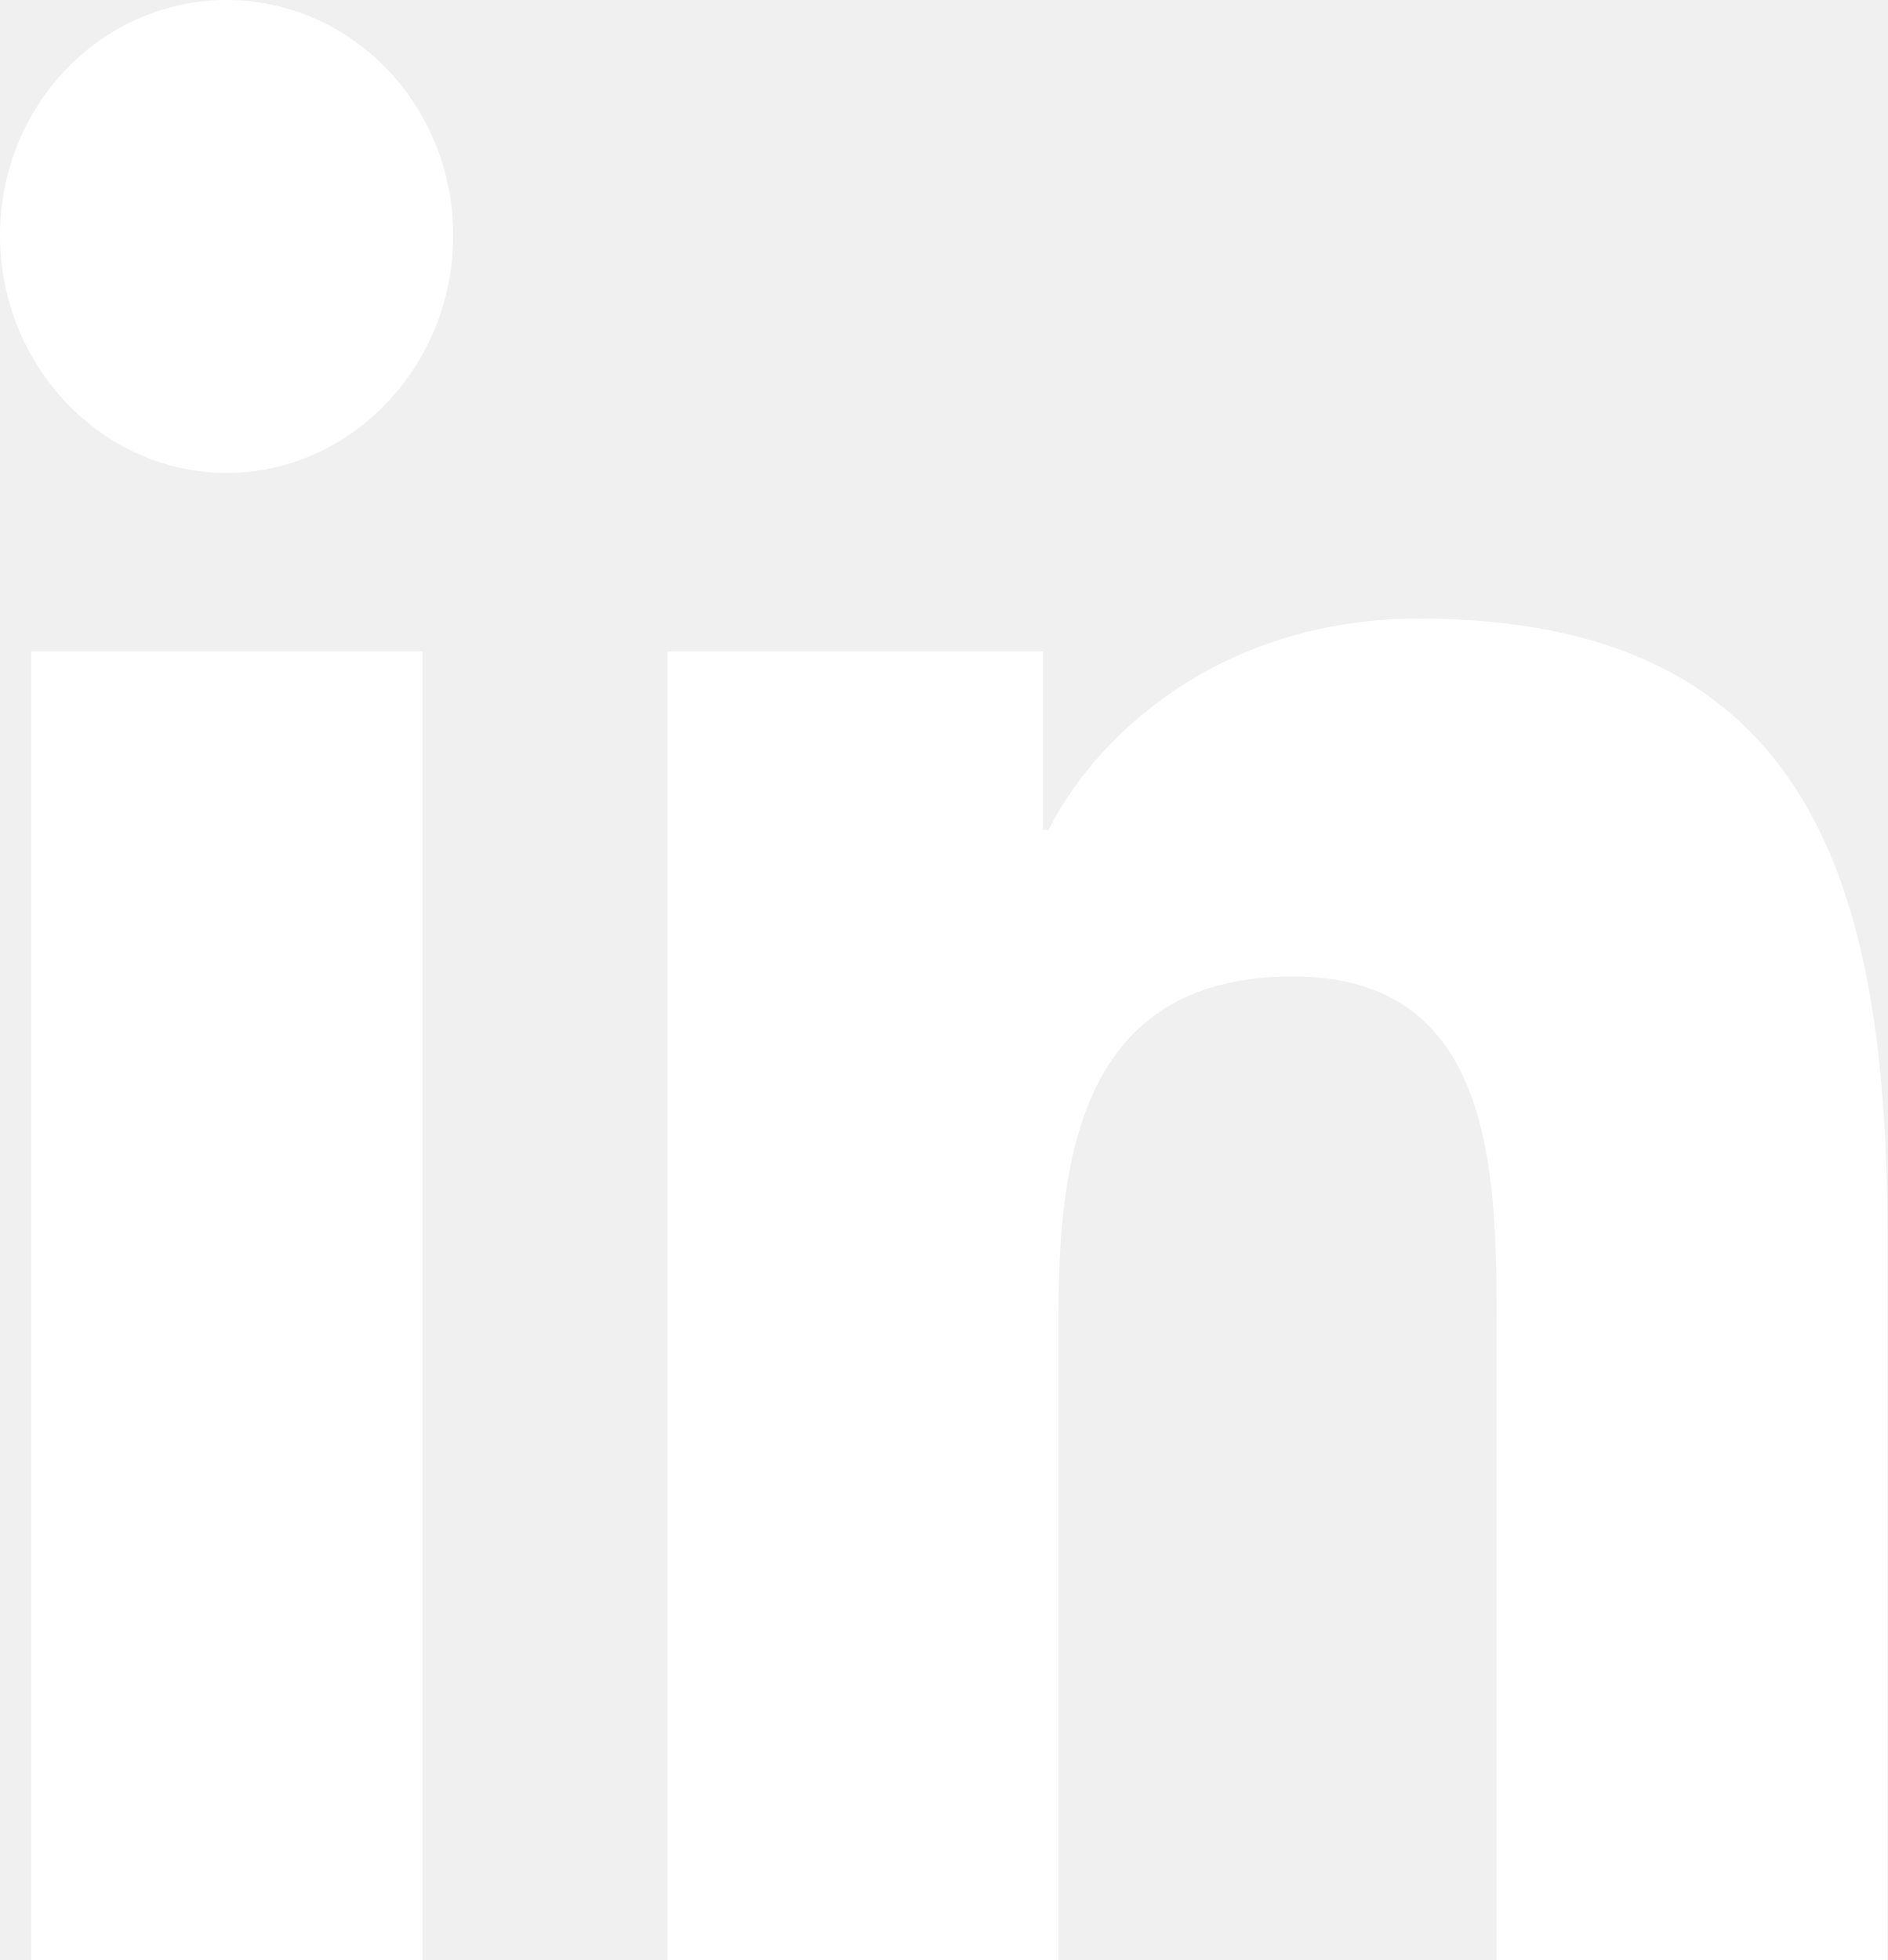
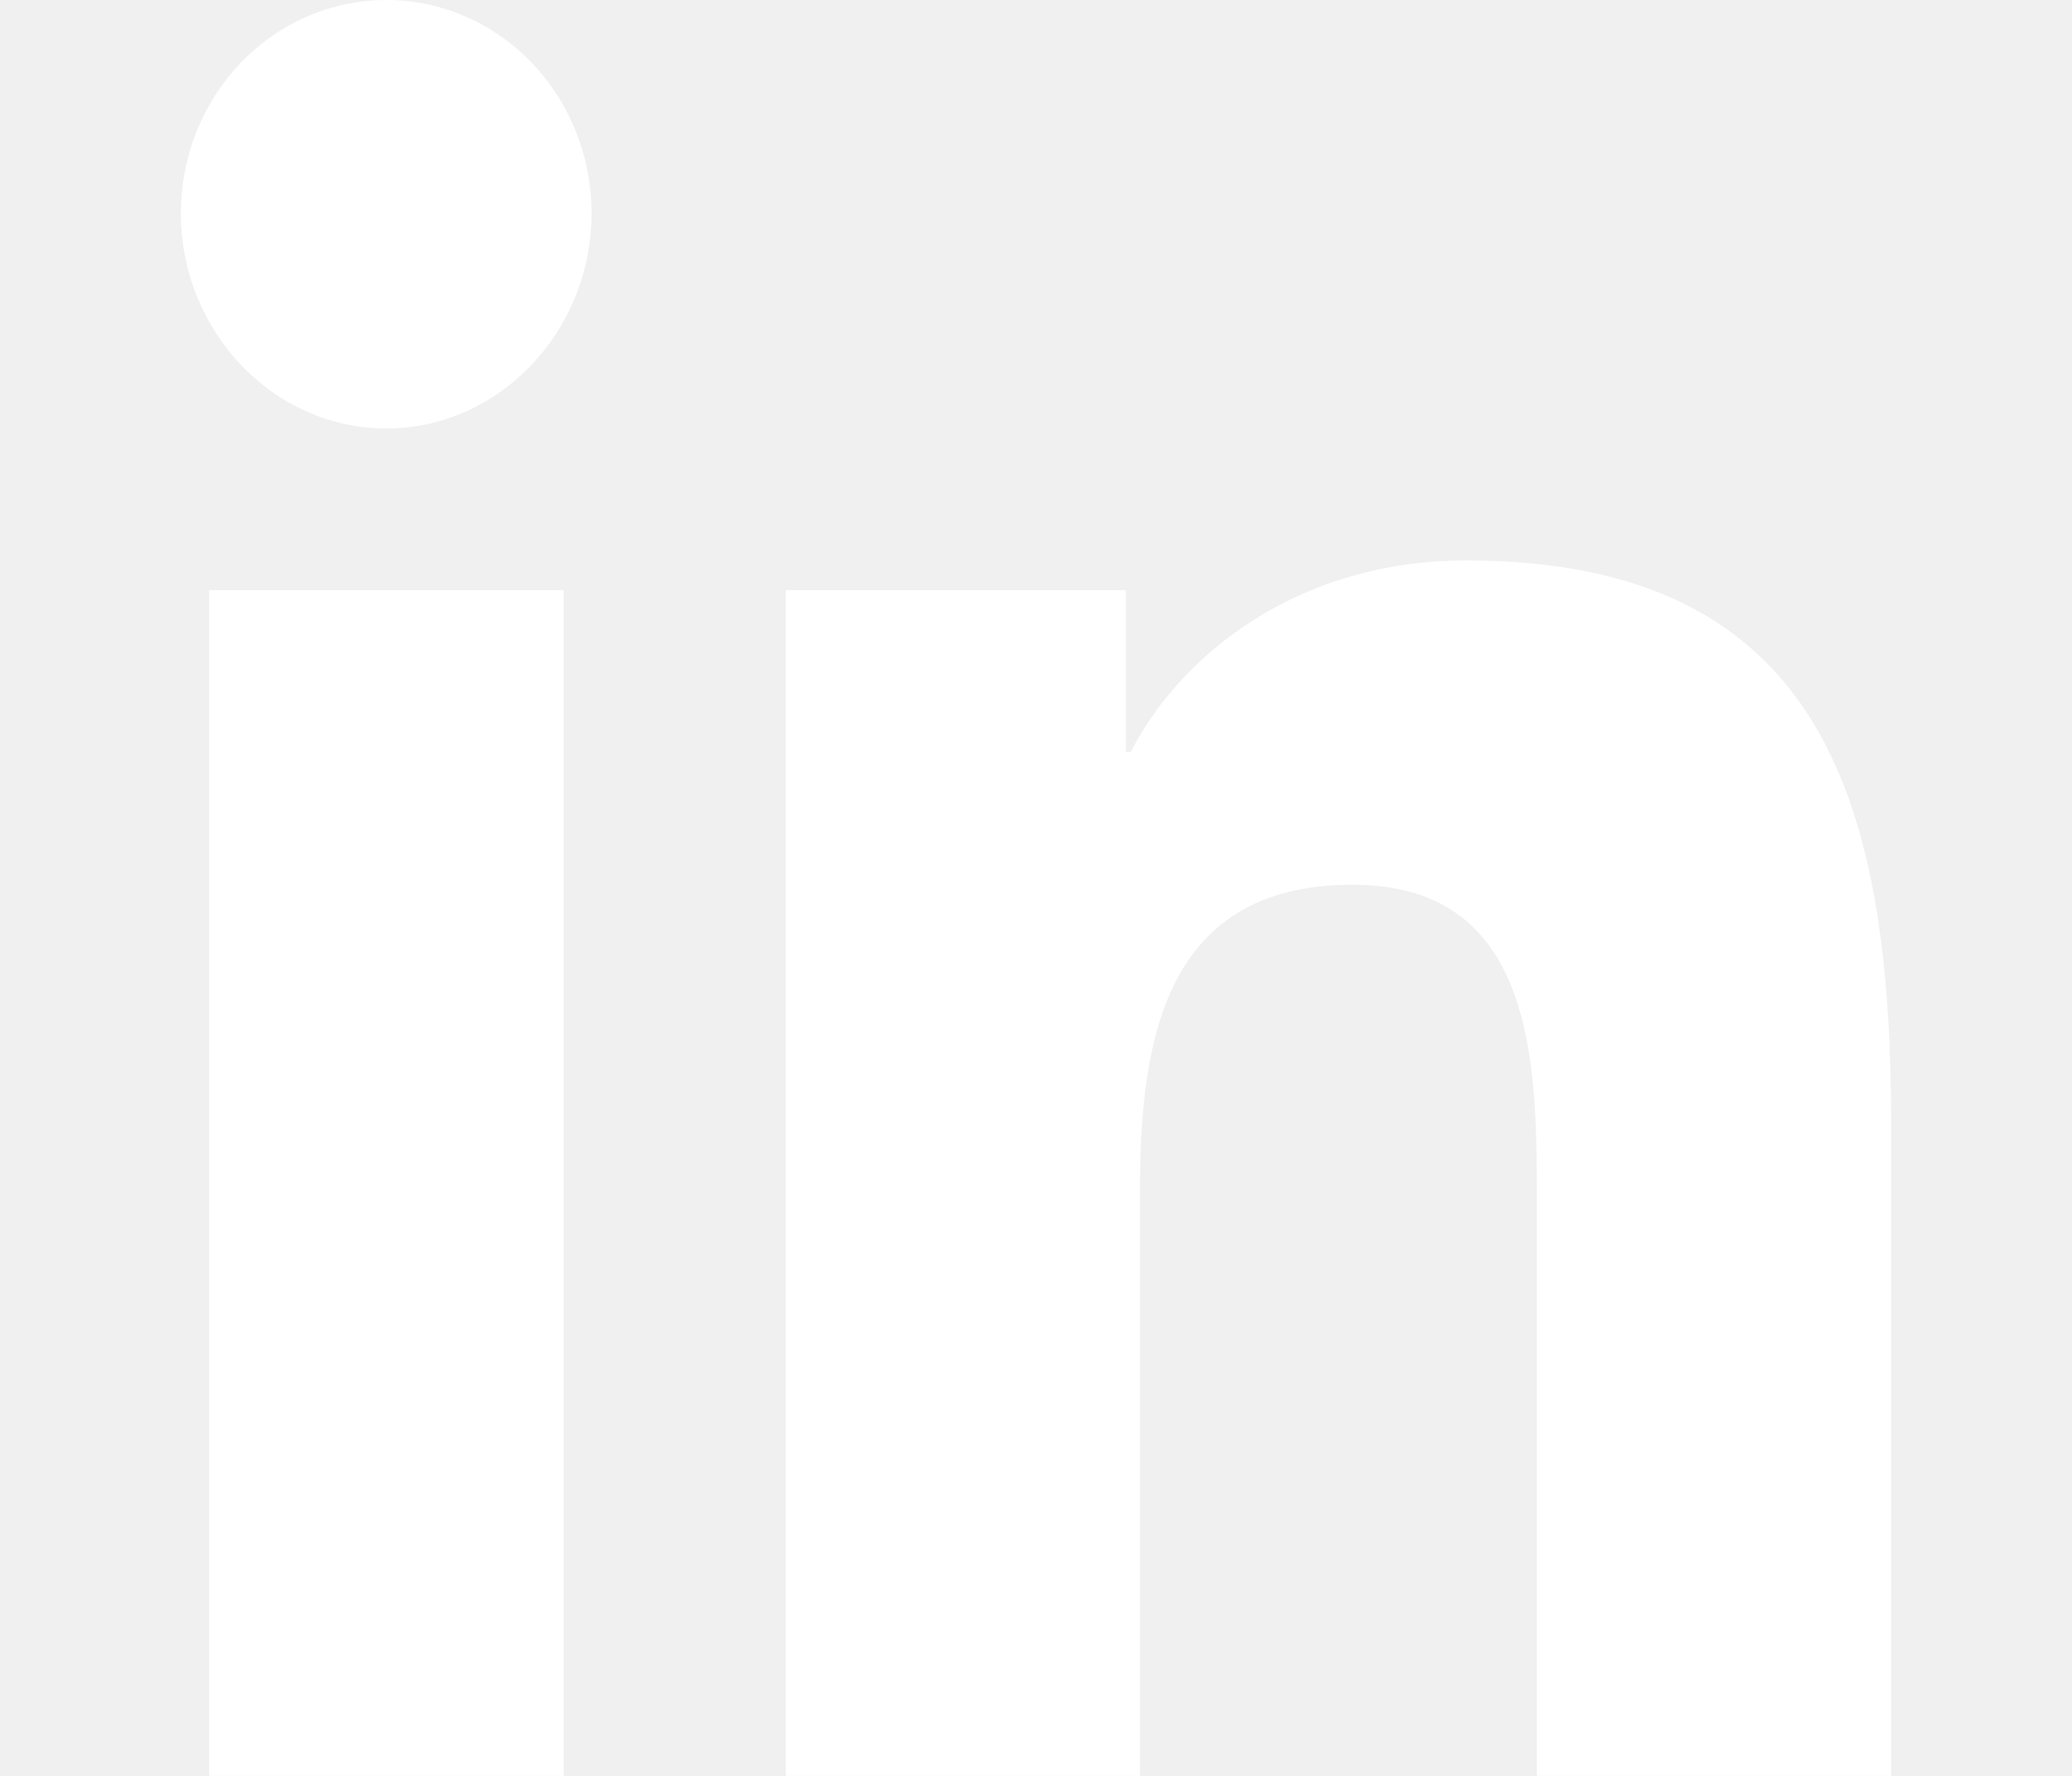
- <svg xmlns="http://www.w3.org/2000/svg" width="26" height="27" viewBox="0 0 26 27" fill="none">
-   <path id="Linkedin" d="M5.82 27H0.429V8.973H5.82V27ZM3.122 6.514C1.398 6.514 0 5.032 0 3.242C1.23372e-08 2.382 0.329 1.558 0.914 0.95C1.5 0.342 2.294 0 3.122 0C3.95 0 4.744 0.342 5.329 0.95C5.915 1.558 6.243 2.382 6.243 3.242C6.243 5.032 4.845 6.514 3.122 6.514ZM25.994 27H20.615V18.225C20.615 16.134 20.575 13.451 17.813 13.451C15.01 13.451 14.581 15.724 14.581 18.074V27H9.196V8.973H14.366V11.432H14.442C15.161 10.016 16.919 8.521 19.542 8.521C24.997 8.521 26 12.252 26 17.098V27H25.994Z" fill="white" />
+ <svg xmlns="http://www.w3.org/2000/svg" width="28" height="24" viewBox="0 0 26 27" fill="none">
+   <g>
+     <path id="Linkedin" d="M5.82 27H0.429V8.973H5.82V27ZM3.122 6.514C1.398 6.514 0 5.032 0 3.242C1.23372e-08 2.382 0.329 1.558 0.914 0.95C1.5 0.342 2.294 0 3.122 0C3.95 0 4.744 0.342 5.329 0.95C5.915 1.558 6.243 2.382 6.243 3.242C6.243 5.032 4.845 6.514 3.122 6.514ZM25.994 27H20.615V18.225C20.615 16.134 20.575 13.451 17.813 13.451C15.01 13.451 14.581 15.724 14.581 18.074V27H9.196V8.973H14.366V11.432H14.442C15.161 10.016 16.919 8.521 19.542 8.521C24.997 8.521 26 12.252 26 17.098V27H25.994Z" fill="white" />
+   </g>
</svg>
